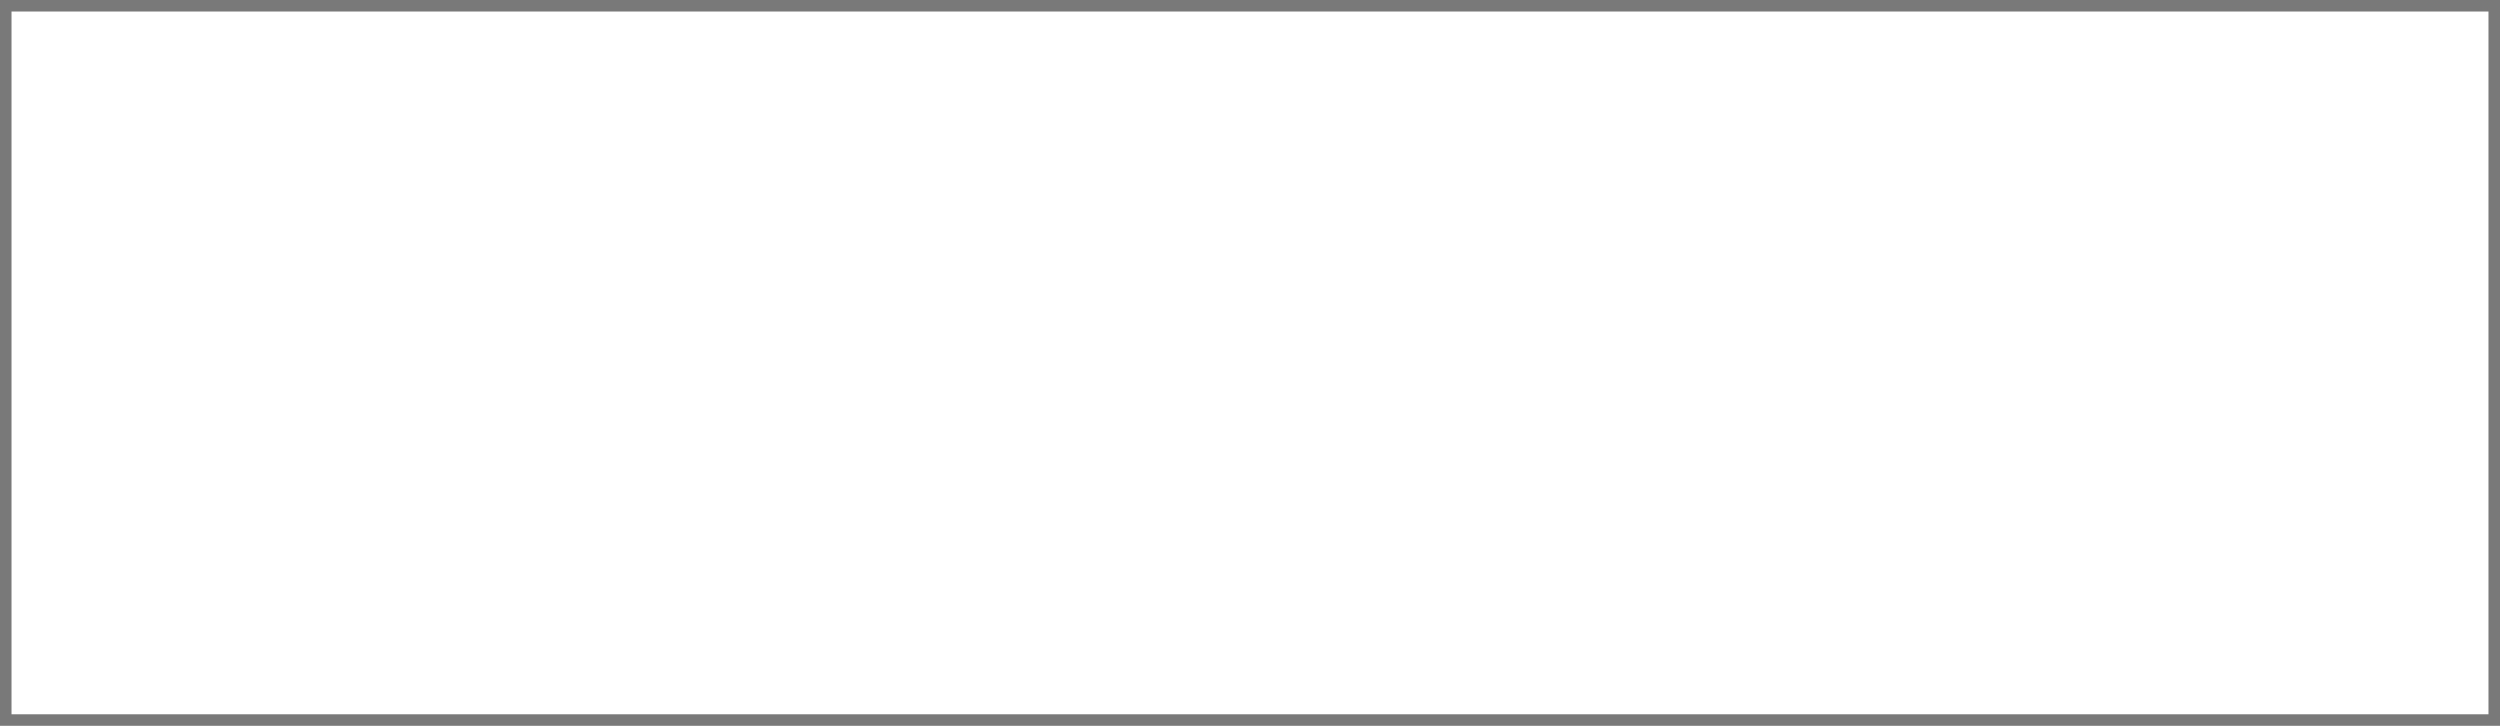
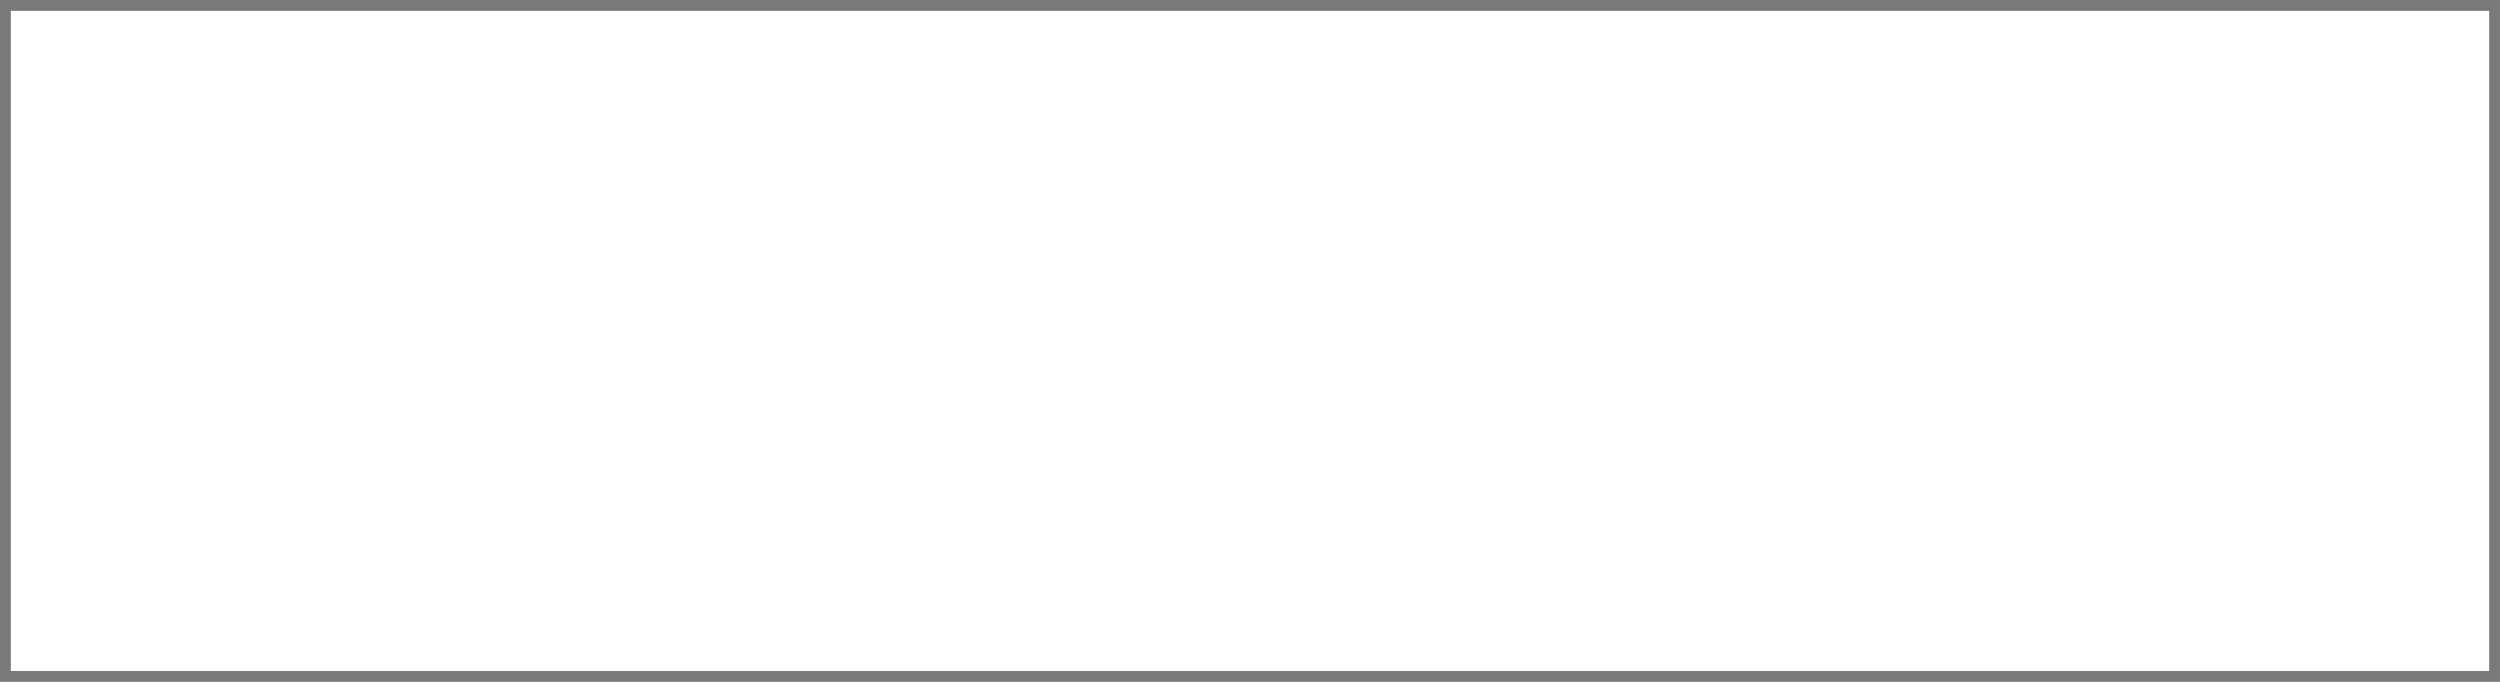
- <svg xmlns="http://www.w3.org/2000/svg" version="1.1" width="217px" height="63px">
+ <svg xmlns="http://www.w3.org/2000/svg" version="1.1" width="231px" height="63px">
  <defs>
-     <mask fill="white" id="clip182">
-       <path d="M 0 63  L 0 0  L 217 0  L 217 63  L 120.21 63  L 0 63  Z " fill-rule="evenodd" />
+     <mask fill="white" id="clip105">
+       <path d="M 0 63  L 0 0  L 231 0  L 231 63  L 127.965 63  L 0 63  Z " fill-rule="evenodd" />
    </mask>
  </defs>
-   <g transform="matrix(1 0 0 1 -335 -4030 )">
-     <path d="M 0 63  L 0 0  L 217 0  L 217 63  L 120.21 63  L 0 63  Z " fill-rule="nonzero" fill="#ffffff" stroke="none" transform="matrix(1 0 0 1 335 4030 )" />
-     <path d="M 0 63  L 0 0  L 217 0  L 217 63  L 120.21 63  L 0 63  Z " stroke-width="2" stroke="#797979" fill="none" transform="matrix(1 0 0 1 335 4030 )" mask="url(#clip182)" />
+   <g transform="matrix(1 0 0 1 -335 -3967 )">
+     <path d="M 0 63  L 0 0  L 231 0  L 231 63  L 127.965 63  L 0 63  Z " fill-rule="nonzero" fill="#ffffff" stroke="none" transform="matrix(1 0 0 1 335 3967 )" />
+     <path d="M 0 63  L 0 0  L 231 0  L 231 63  L 127.965 63  L 0 63  Z " stroke-width="2" stroke="#797979" fill="none" transform="matrix(1 0 0 1 335 3967 )" mask="url(#clip105)" />
  </g>
</svg>
